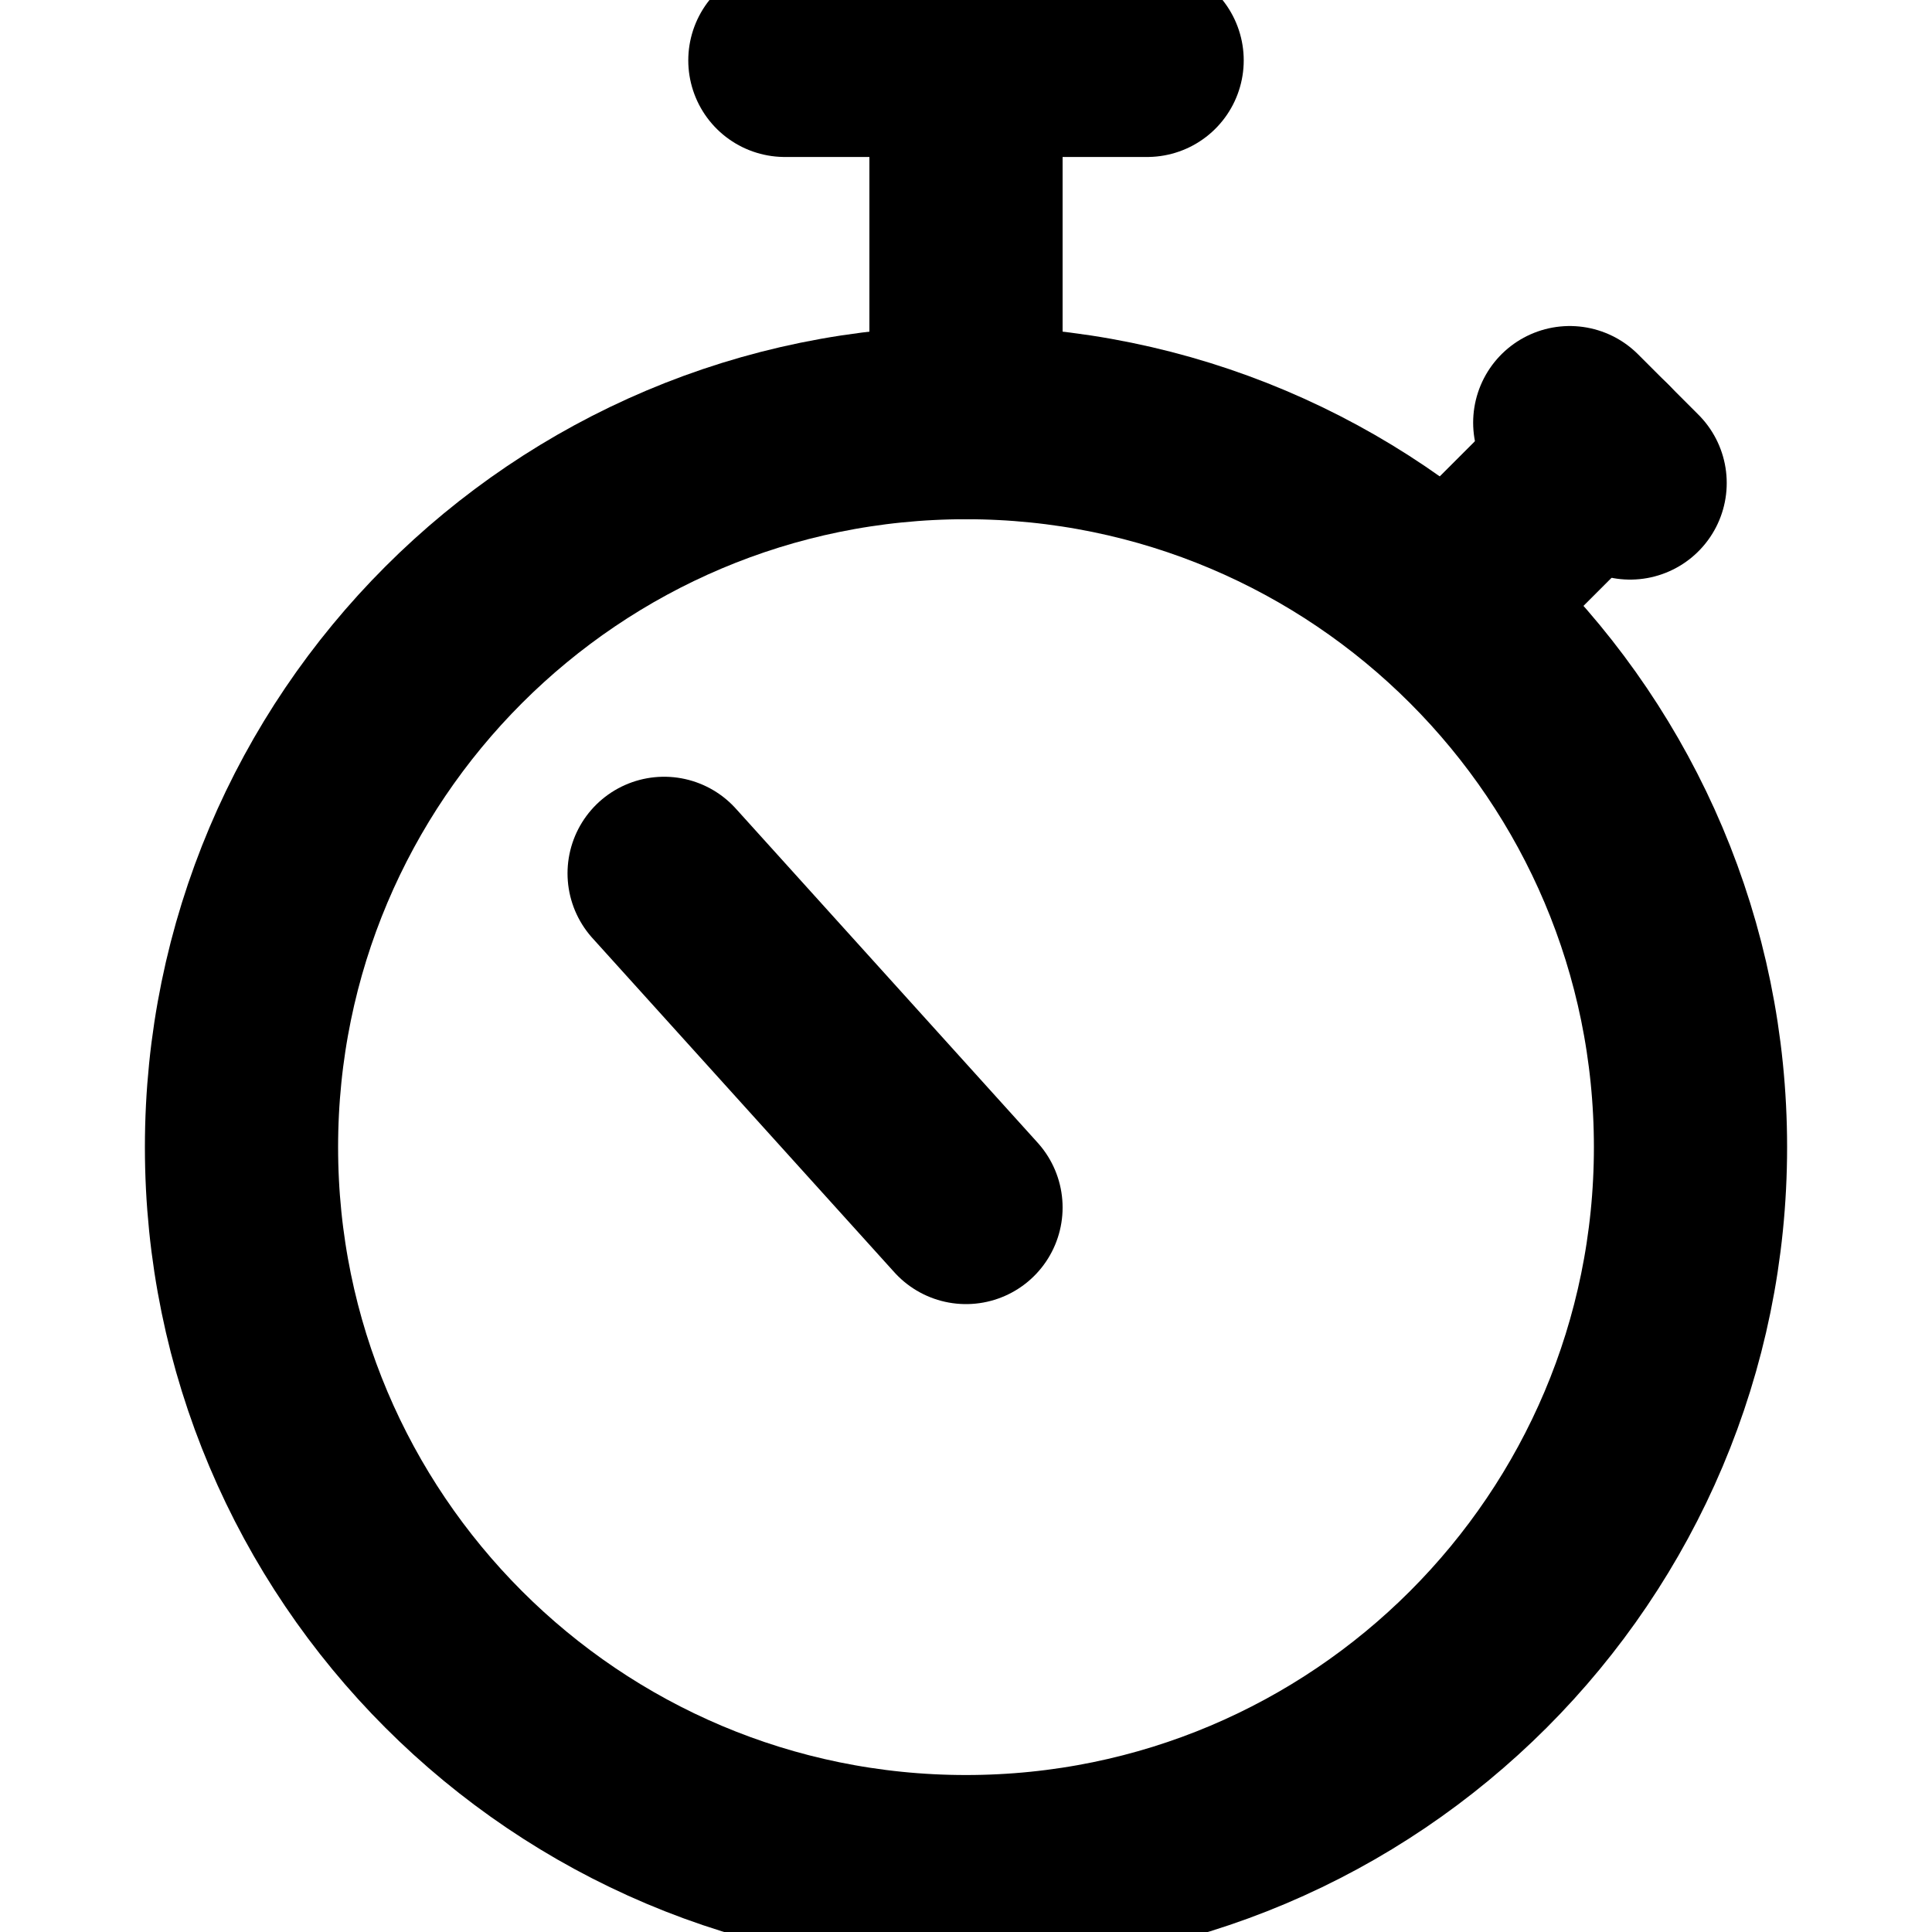
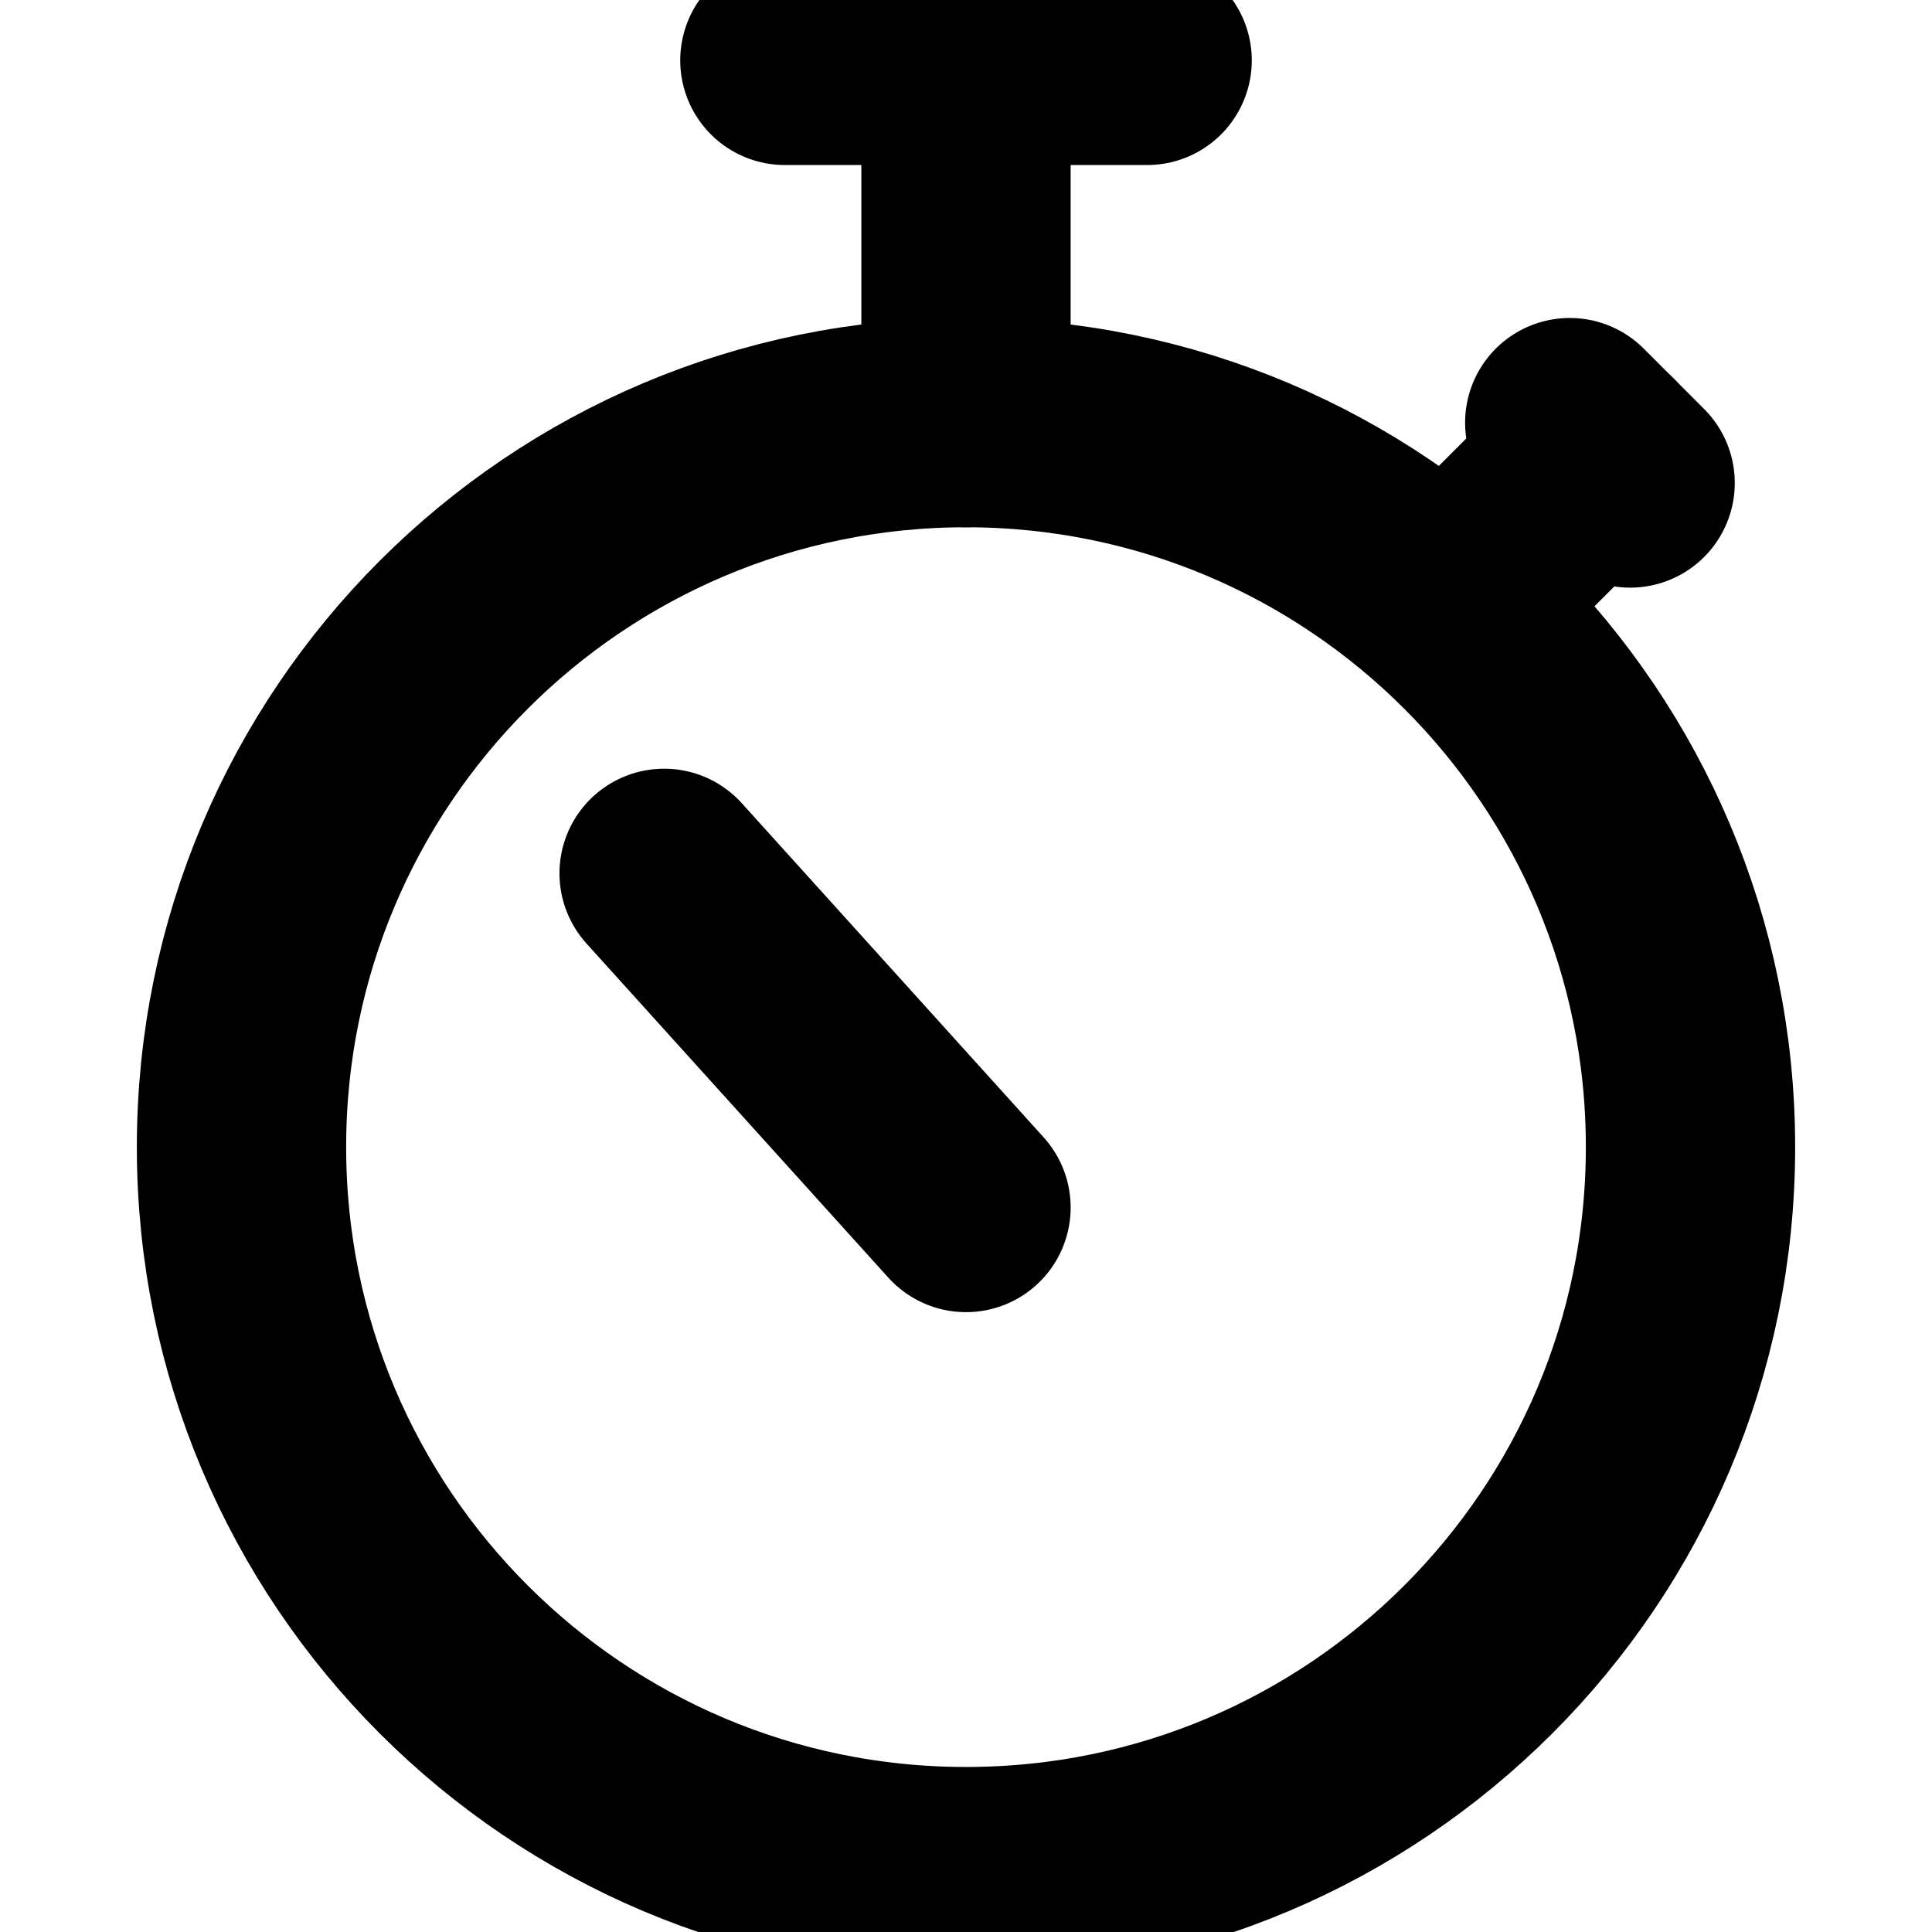
<svg xmlns="http://www.w3.org/2000/svg" version="1.1" viewBox="0 0 24 24">
  <g transform="matrix(1,0,0,1,0,0)">
-     <path d="M 12,5.25c4.971,0,9,4.029,9,9s-4.029,9-9,9s-9-4.029-9-9S7.029,5.25,12,5.25z " stroke="currentColor" fill="none" stroke-width="2.4" stroke-linecap="round" stroke-linejoin="round" />
-     <path d="M 18,7.5l1.875-1.875 " stroke="currentColor" fill="none" stroke-width="2.4" stroke-linecap="round" stroke-linejoin="round" />
-     <path d="M 19.5,5.25 L20.25,6 " stroke="currentColor" fill="none" stroke-width="2.4" stroke-linecap="round" stroke-linejoin="round" />
-     <path d="M 12,5.25v-4.5 " stroke="currentColor" fill="none" stroke-width="2.4" stroke-linecap="round" stroke-linejoin="round" />
-     <path d="M 14.25,0.75h-4.5 " stroke="currentColor" fill="none" stroke-width="2.4" stroke-linecap="round" stroke-linejoin="round" />
-     <path d="M 12,15l-3.75-4.151" stroke="currentColor" fill="none" stroke-width="2.4" stroke-linecap="round" stroke-linejoin="round" />
+     <path d="M 12,5.25c4.971,0,9,4.029,9,9s-4.029,9-9,9s-9-4.029-9-9S7.029,5.25,12,5.25z " stroke="currentColor" fill="none" stroke-width="2.6" stroke-linecap="round" stroke-linejoin="round" />
+     <path d="M 18,7.5l1.875-1.875 " stroke="currentColor" fill="none" stroke-width="2.6" stroke-linecap="round" stroke-linejoin="round" />
+     <path d="M 19.5,5.25 L20.25,6 " stroke="currentColor" fill="none" stroke-width="2.6" stroke-linecap="round" stroke-linejoin="round" />
+     <path d="M 12,5.25v-4.5 " stroke="currentColor" fill="none" stroke-width="2.6" stroke-linecap="round" stroke-linejoin="round" />
+     <path d="M 14.25,0.75h-4.5 " stroke="currentColor" fill="none" stroke-width="2.6" stroke-linecap="round" stroke-linejoin="round" />
+     <path d="M 12,15l-3.75-4.151" stroke="currentColor" fill="none" stroke-width="2.6" stroke-linecap="round" stroke-linejoin="round" />
  </g>
</svg>
